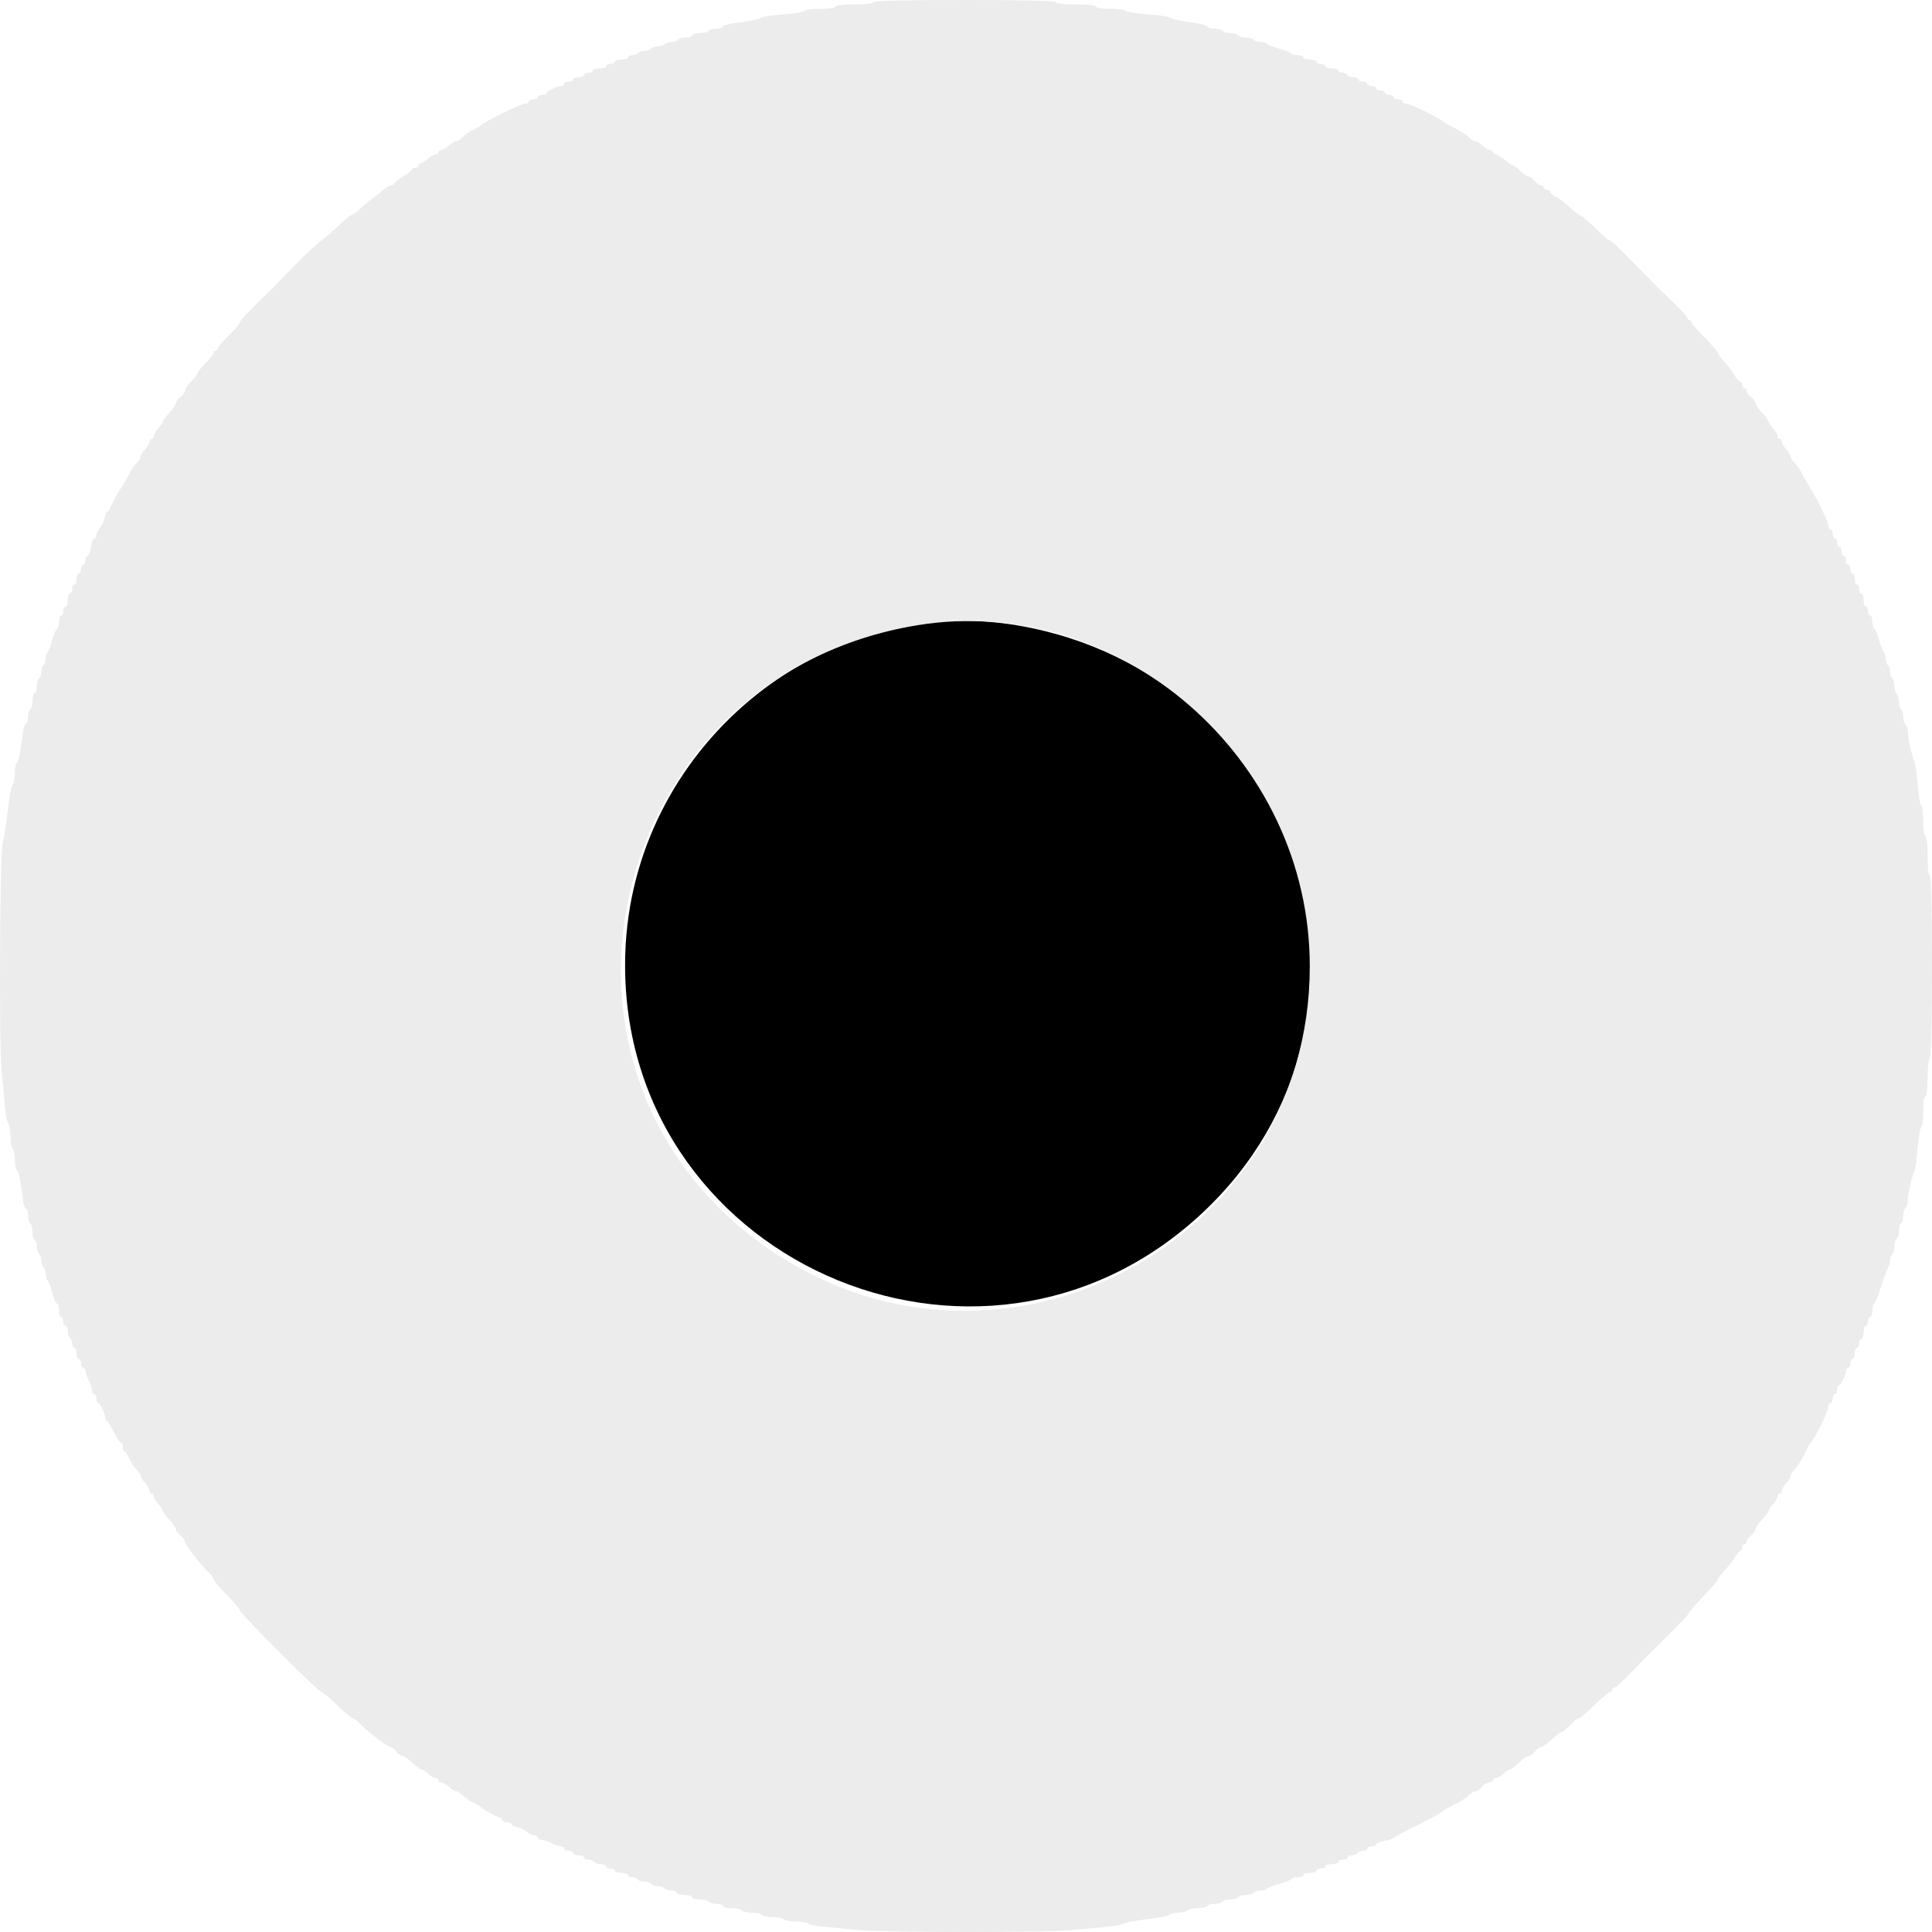
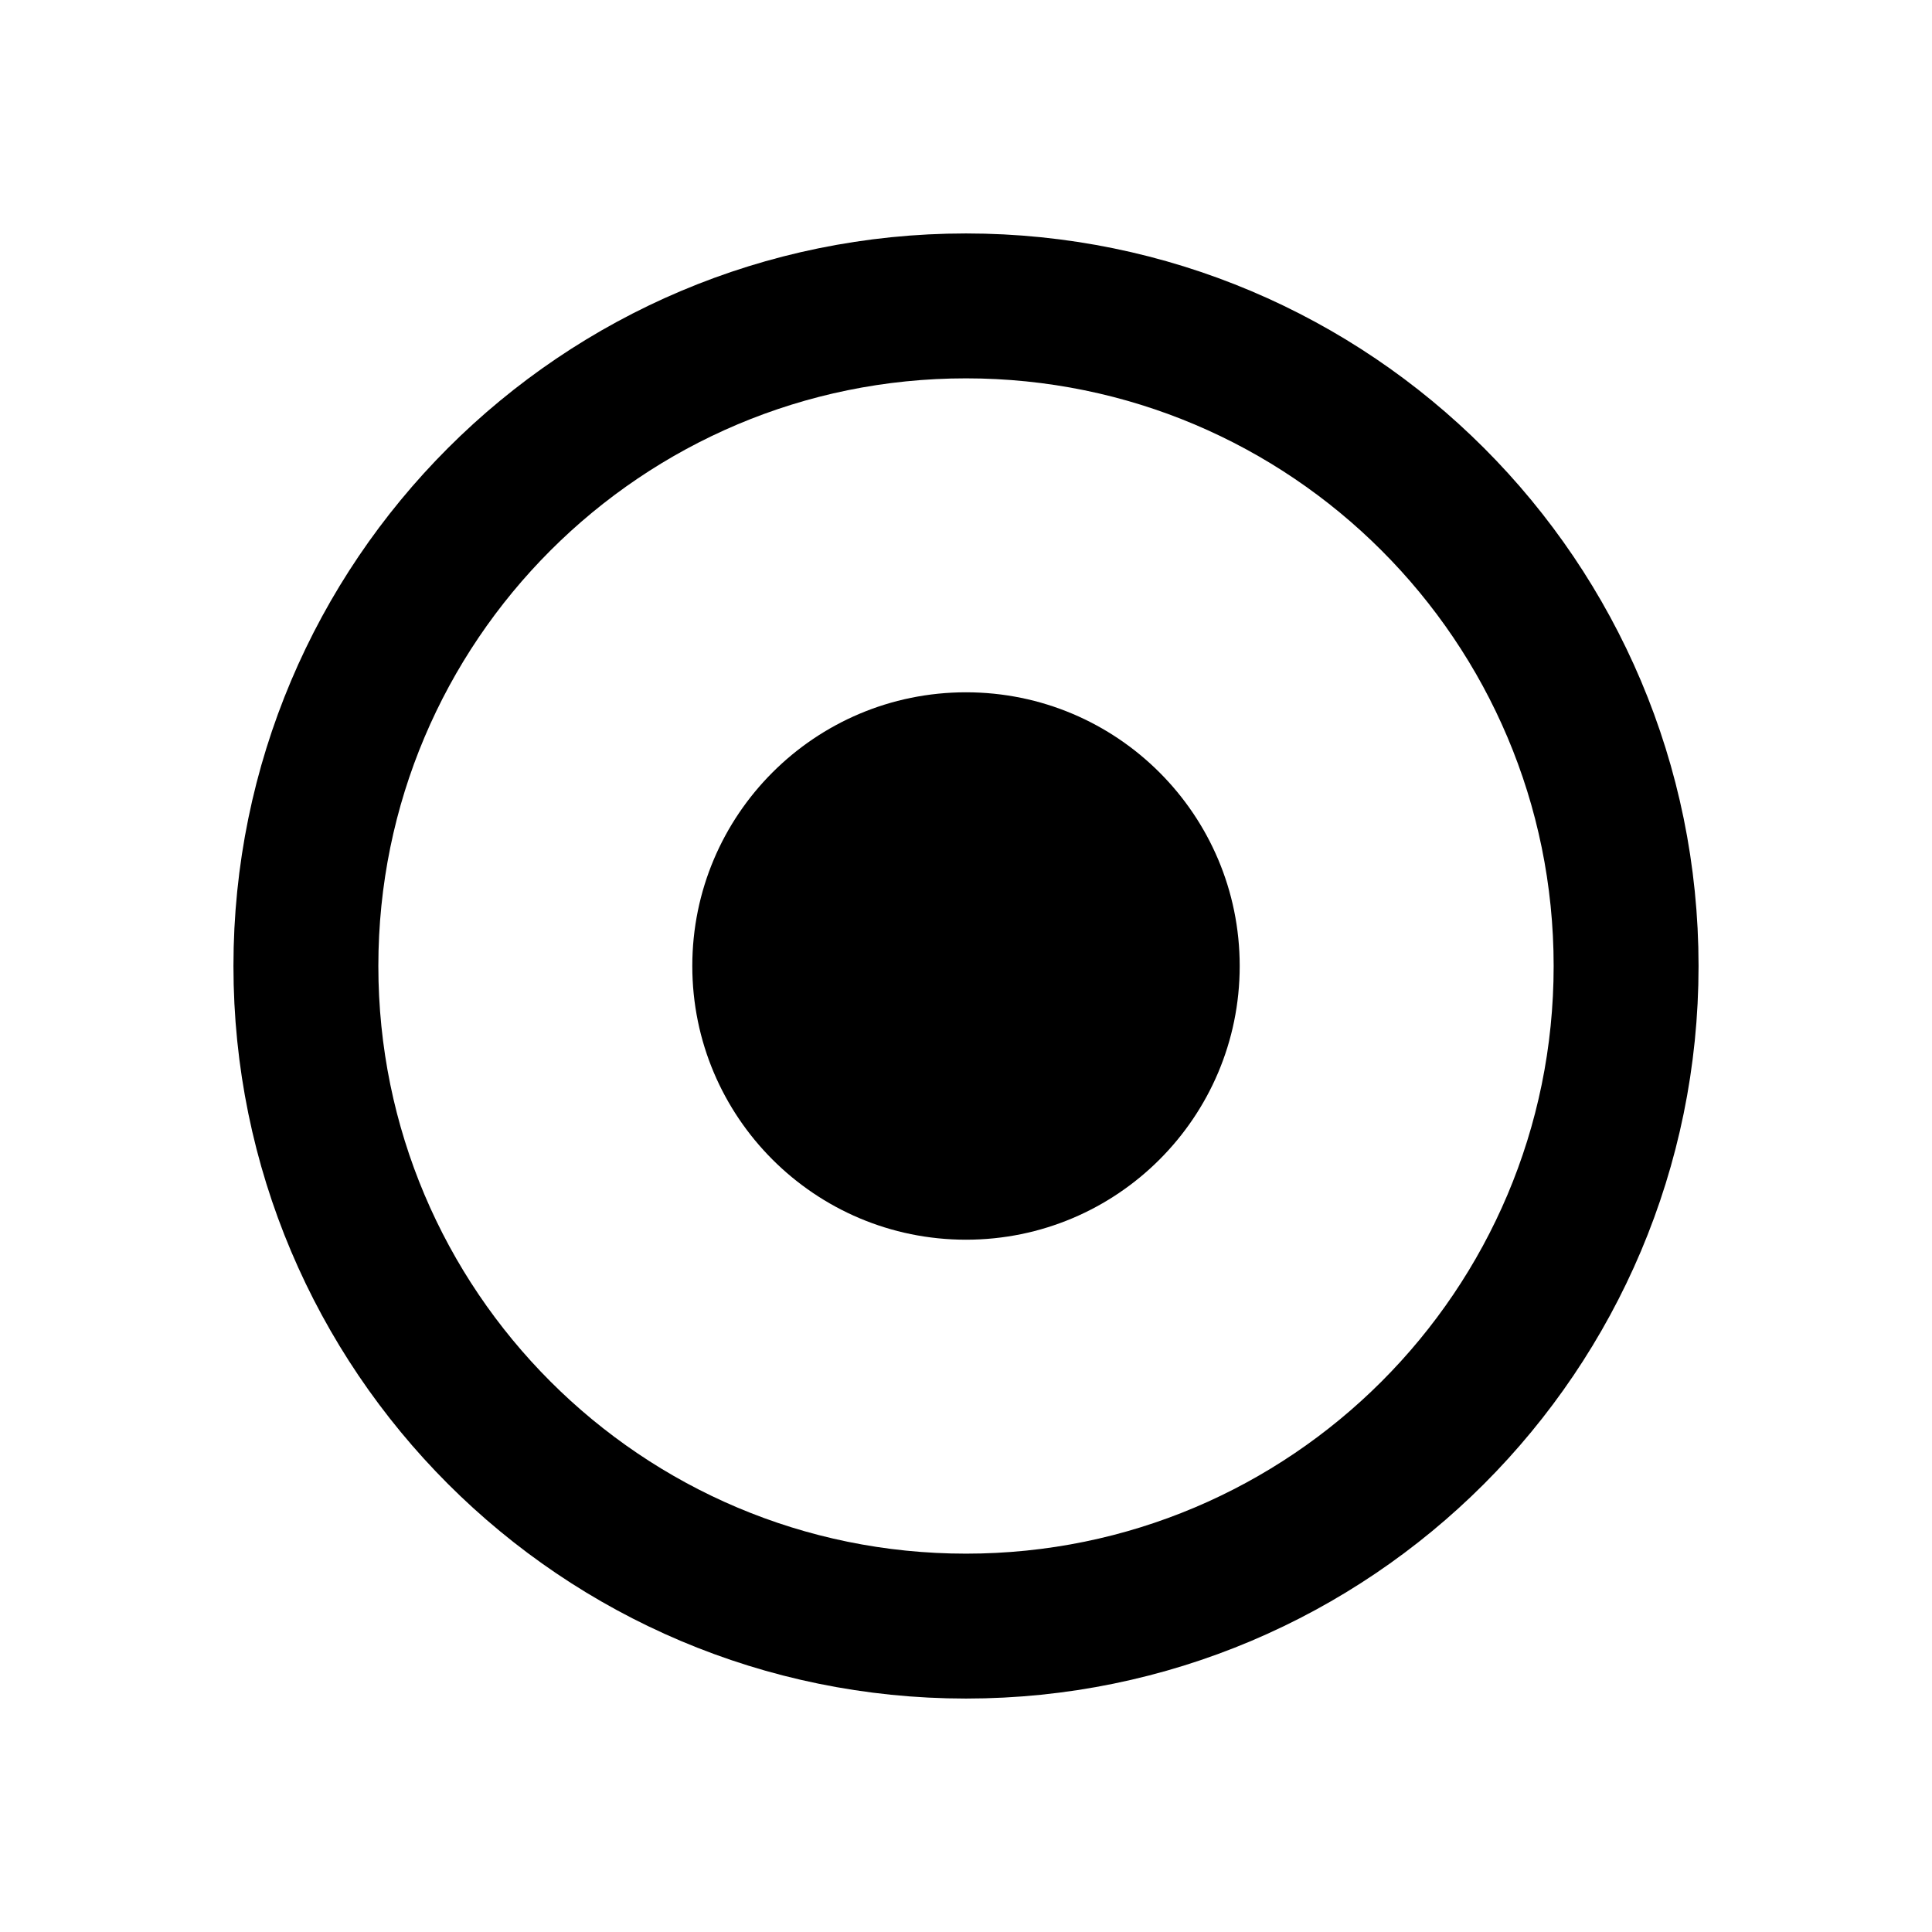
- <svg xmlns="http://www.w3.org/2000/svg" width="33" height="33" viewBox="0 0 33 33" fill="none">
-   <path fill-rule="evenodd" clip-rule="evenodd" d="M17.385 10.683C22.247 11.513 24.092 17.401 20.531 20.724C16.729 24.273 10.523 21.484 10.68 16.297C10.786 12.799 14.002 10.106 17.385 10.683Z" fill="black" />
-   <path fill-rule="evenodd" clip-rule="evenodd" d="M18.04 0.038C18.04 0.06 18.178 0.075 18.379 0.075C18.58 0.075 18.718 0.091 18.718 0.113C18.718 0.134 18.824 0.151 18.961 0.151C19.094 0.151 19.213 0.165 19.224 0.184C19.235 0.201 19.401 0.228 19.593 0.243C19.785 0.258 19.96 0.284 19.98 0.3C20.016 0.328 20.111 0.348 20.461 0.401C20.539 0.413 20.612 0.438 20.623 0.456C20.635 0.475 20.693 0.49 20.753 0.49C20.813 0.49 20.872 0.507 20.885 0.528C20.898 0.548 20.957 0.565 21.017 0.565C21.076 0.565 21.136 0.582 21.149 0.603C21.161 0.624 21.221 0.641 21.28 0.641C21.34 0.641 21.4 0.658 21.412 0.678C21.425 0.699 21.476 0.716 21.526 0.716C21.575 0.716 21.624 0.73 21.634 0.746C21.644 0.763 21.739 0.8 21.846 0.829C21.952 0.858 22.047 0.895 22.058 0.912C22.068 0.928 22.118 0.942 22.168 0.942C22.219 0.942 22.26 0.959 22.26 0.98C22.26 1 22.311 1.017 22.373 1.017C22.436 1.017 22.486 1.034 22.486 1.055C22.486 1.076 22.52 1.093 22.562 1.093C22.603 1.093 22.637 1.11 22.637 1.13C22.637 1.151 22.688 1.168 22.75 1.168C22.812 1.168 22.863 1.185 22.863 1.206C22.863 1.227 22.897 1.243 22.939 1.243C22.98 1.243 23.014 1.26 23.014 1.281C23.014 1.302 23.056 1.319 23.108 1.319C23.16 1.319 23.202 1.336 23.202 1.357C23.202 1.377 23.236 1.394 23.278 1.394C23.319 1.394 23.353 1.411 23.353 1.432C23.353 1.453 23.387 1.47 23.428 1.47C23.47 1.47 23.504 1.487 23.504 1.507C23.504 1.528 23.538 1.545 23.579 1.545C23.621 1.545 23.655 1.562 23.655 1.583C23.655 1.603 23.689 1.62 23.73 1.62C23.771 1.62 23.805 1.637 23.805 1.658C23.805 1.679 23.839 1.696 23.881 1.696C23.922 1.696 23.956 1.713 23.956 1.733C23.956 1.754 23.986 1.771 24.023 1.771C24.088 1.771 24.595 2.018 24.634 2.068C24.645 2.081 24.738 2.134 24.842 2.185C24.945 2.237 25.057 2.308 25.091 2.345C25.125 2.382 25.172 2.412 25.196 2.412C25.221 2.412 25.277 2.445 25.321 2.487C25.366 2.528 25.424 2.562 25.452 2.562C25.479 2.562 25.501 2.579 25.501 2.6C25.501 2.621 25.522 2.638 25.548 2.638C25.574 2.638 25.645 2.68 25.705 2.732C25.765 2.784 25.828 2.826 25.844 2.826C25.861 2.826 25.917 2.868 25.969 2.92C26.02 2.972 26.085 3.014 26.113 3.014C26.14 3.014 26.187 3.048 26.217 3.09C26.247 3.131 26.293 3.165 26.32 3.165C26.346 3.165 26.368 3.182 26.368 3.203C26.368 3.224 26.393 3.241 26.424 3.241C26.455 3.241 26.481 3.257 26.481 3.277C26.481 3.297 26.527 3.338 26.584 3.368C26.641 3.398 26.754 3.483 26.834 3.558C26.914 3.632 26.995 3.693 27.012 3.693C27.03 3.693 27.138 3.786 27.252 3.9C27.366 4.014 27.475 4.107 27.495 4.107C27.515 4.107 27.647 4.226 27.788 4.372C28.168 4.763 28.335 4.931 28.589 5.173C28.715 5.293 28.817 5.407 28.817 5.427C28.817 5.447 28.834 5.464 28.855 5.464C28.876 5.464 28.892 5.481 28.892 5.501C28.892 5.522 28.994 5.642 29.119 5.768C29.243 5.895 29.345 6.013 29.345 6.033C29.345 6.052 29.397 6.122 29.462 6.189C29.526 6.257 29.603 6.358 29.632 6.415C29.662 6.472 29.702 6.519 29.723 6.519C29.743 6.519 29.759 6.544 29.759 6.575C29.759 6.606 29.776 6.632 29.797 6.632C29.818 6.632 29.835 6.654 29.835 6.68C29.835 6.707 29.869 6.753 29.91 6.783C29.951 6.812 29.985 6.859 29.985 6.885C29.985 6.912 30.036 6.987 30.098 7.052C30.161 7.117 30.211 7.186 30.211 7.204C30.211 7.223 30.245 7.274 30.287 7.319C30.328 7.363 30.362 7.422 30.362 7.449C30.362 7.476 30.379 7.498 30.4 7.498C30.421 7.498 30.438 7.521 30.438 7.548C30.438 7.575 30.471 7.634 30.513 7.678C30.554 7.723 30.588 7.779 30.588 7.803C30.588 7.828 30.618 7.875 30.654 7.909C30.691 7.942 30.745 8.02 30.776 8.083C30.806 8.145 30.859 8.238 30.893 8.29C31.015 8.473 31.229 8.91 31.229 8.976C31.229 9.013 31.246 9.043 31.267 9.043C31.287 9.043 31.304 9.077 31.304 9.119C31.304 9.16 31.321 9.194 31.342 9.194C31.363 9.194 31.38 9.228 31.38 9.27C31.38 9.311 31.397 9.345 31.417 9.345C31.438 9.345 31.455 9.379 31.455 9.42C31.455 9.462 31.472 9.496 31.493 9.496C31.513 9.496 31.53 9.53 31.53 9.571C31.53 9.612 31.547 9.646 31.568 9.646C31.589 9.646 31.606 9.68 31.606 9.722C31.606 9.763 31.623 9.797 31.643 9.797C31.664 9.797 31.681 9.839 31.681 9.891C31.681 9.943 31.698 9.985 31.719 9.985C31.739 9.985 31.756 10.019 31.756 10.061C31.756 10.102 31.773 10.136 31.794 10.136C31.815 10.136 31.832 10.187 31.832 10.249C31.832 10.311 31.849 10.362 31.869 10.362C31.89 10.362 31.907 10.396 31.907 10.438C31.907 10.479 31.924 10.513 31.945 10.513C31.966 10.513 31.983 10.564 31.983 10.626C31.983 10.688 31.996 10.739 32.014 10.739C32.03 10.739 32.068 10.825 32.096 10.93C32.125 11.035 32.162 11.129 32.178 11.139C32.195 11.15 32.209 11.198 32.209 11.248C32.209 11.297 32.226 11.348 32.246 11.361C32.267 11.374 32.284 11.425 32.284 11.474C32.284 11.523 32.301 11.574 32.322 11.587C32.342 11.6 32.359 11.659 32.359 11.719C32.359 11.778 32.376 11.838 32.397 11.851C32.418 11.864 32.435 11.923 32.435 11.982C32.435 12.042 32.452 12.102 32.472 12.114C32.493 12.127 32.51 12.187 32.51 12.246C32.51 12.306 32.527 12.365 32.548 12.378C32.569 12.391 32.586 12.443 32.586 12.493C32.586 12.6 32.656 12.916 32.7 13.004C32.716 13.037 32.742 13.219 32.757 13.409C32.772 13.598 32.798 13.754 32.816 13.754C32.834 13.754 32.849 13.872 32.849 14.017C32.849 14.168 32.865 14.281 32.887 14.281C32.909 14.281 32.925 14.419 32.925 14.62C32.925 14.821 32.94 14.959 32.962 14.959C32.987 14.959 33 15.499 33 16.502C33 17.49 32.986 18.053 32.962 18.068C32.942 18.081 32.925 18.234 32.925 18.409C32.925 18.596 32.909 18.727 32.887 18.727C32.865 18.727 32.849 18.84 32.849 18.991C32.849 19.136 32.834 19.255 32.816 19.255C32.798 19.255 32.772 19.41 32.757 19.6C32.742 19.79 32.716 19.972 32.7 20.005C32.656 20.092 32.586 20.409 32.586 20.515C32.586 20.566 32.569 20.617 32.548 20.63C32.527 20.643 32.51 20.702 32.51 20.762C32.51 20.822 32.493 20.881 32.472 20.894C32.452 20.907 32.435 20.966 32.435 21.026C32.435 21.086 32.418 21.145 32.397 21.158C32.376 21.171 32.359 21.23 32.359 21.29C32.359 21.349 32.342 21.409 32.322 21.422C32.301 21.434 32.284 21.483 32.284 21.529C32.284 21.576 32.27 21.63 32.252 21.65C32.235 21.669 32.18 21.817 32.13 21.977C32.08 22.138 32.026 22.269 32.011 22.269C31.995 22.269 31.983 22.32 31.983 22.382C31.983 22.445 31.966 22.495 31.945 22.495C31.924 22.495 31.907 22.529 31.907 22.571C31.907 22.612 31.89 22.646 31.869 22.646C31.849 22.646 31.832 22.697 31.832 22.759C31.832 22.821 31.815 22.872 31.794 22.872C31.773 22.872 31.756 22.906 31.756 22.948C31.756 22.989 31.739 23.023 31.719 23.023C31.698 23.023 31.681 23.065 31.681 23.117C31.681 23.169 31.664 23.211 31.643 23.211C31.623 23.211 31.606 23.245 31.606 23.287C31.606 23.328 31.589 23.362 31.568 23.362C31.547 23.362 31.53 23.384 31.53 23.411C31.53 23.48 31.442 23.663 31.408 23.663C31.392 23.663 31.38 23.698 31.38 23.739C31.38 23.78 31.363 23.814 31.342 23.814C31.321 23.814 31.304 23.848 31.304 23.89C31.304 23.931 31.287 23.965 31.267 23.965C31.246 23.965 31.229 23.995 31.229 24.031C31.229 24.106 30.998 24.574 30.927 24.643C30.916 24.654 30.866 24.747 30.814 24.851C30.763 24.954 30.692 25.066 30.655 25.1C30.618 25.133 30.588 25.181 30.588 25.205C30.588 25.229 30.554 25.286 30.513 25.33C30.471 25.375 30.438 25.433 30.438 25.46C30.438 25.488 30.421 25.51 30.4 25.51C30.379 25.51 30.362 25.532 30.362 25.559C30.362 25.587 30.328 25.645 30.287 25.69C30.245 25.734 30.211 25.786 30.211 25.804C30.211 25.823 30.161 25.891 30.098 25.956C30.036 26.021 29.985 26.096 29.985 26.123C29.985 26.15 29.951 26.196 29.91 26.226C29.869 26.256 29.835 26.302 29.835 26.328C29.835 26.355 29.818 26.377 29.797 26.377C29.776 26.377 29.759 26.402 29.759 26.433C29.759 26.464 29.746 26.49 29.73 26.49C29.713 26.49 29.672 26.537 29.639 26.594C29.605 26.651 29.525 26.753 29.461 26.82C29.397 26.886 29.345 26.956 29.345 26.975C29.345 26.993 29.235 27.122 29.1 27.261C28.965 27.399 28.855 27.527 28.855 27.544C28.855 27.561 28.694 27.734 28.498 27.927C28.302 28.121 28.124 28.297 28.103 28.317C28.082 28.338 27.964 28.461 27.84 28.59C27.717 28.72 27.598 28.826 27.576 28.826C27.554 28.826 27.536 28.843 27.536 28.864C27.536 28.884 27.519 28.901 27.498 28.901C27.478 28.901 27.358 29.003 27.231 29.127C27.105 29.252 26.985 29.353 26.964 29.353C26.943 29.353 26.878 29.404 26.82 29.466C26.762 29.529 26.699 29.579 26.681 29.579C26.662 29.579 26.584 29.639 26.507 29.711C26.43 29.784 26.346 29.843 26.319 29.843C26.293 29.843 26.247 29.877 26.217 29.919C26.187 29.96 26.141 29.994 26.114 29.994C26.087 29.994 26.012 30.045 25.947 30.107C25.882 30.169 25.814 30.22 25.795 30.22C25.777 30.22 25.725 30.254 25.681 30.295C25.636 30.337 25.578 30.371 25.55 30.371C25.523 30.371 25.501 30.388 25.501 30.409C25.501 30.429 25.471 30.446 25.434 30.446C25.397 30.446 25.343 30.48 25.313 30.521C25.283 30.563 25.234 30.597 25.205 30.597C25.176 30.597 25.125 30.627 25.091 30.663C25.057 30.7 24.945 30.772 24.842 30.823C24.738 30.875 24.633 30.936 24.607 30.96C24.582 30.984 24.396 31.084 24.193 31.183C23.99 31.282 23.816 31.375 23.805 31.391C23.795 31.406 23.723 31.431 23.645 31.445C23.567 31.46 23.504 31.487 23.504 31.506C23.504 31.524 23.47 31.539 23.428 31.539C23.387 31.539 23.353 31.556 23.353 31.577C23.353 31.597 23.32 31.614 23.28 31.614C23.24 31.614 23.196 31.631 23.183 31.652C23.171 31.673 23.127 31.69 23.087 31.69C23.047 31.69 23.014 31.707 23.014 31.727C23.014 31.748 22.98 31.765 22.939 31.765C22.897 31.765 22.863 31.782 22.863 31.803C22.863 31.823 22.812 31.84 22.75 31.84C22.688 31.84 22.637 31.857 22.637 31.878C22.637 31.899 22.603 31.916 22.562 31.916C22.52 31.916 22.486 31.933 22.486 31.953C22.486 31.974 22.436 31.991 22.373 31.991C22.311 31.991 22.26 32.008 22.26 32.029C22.26 32.05 22.219 32.066 22.168 32.066C22.118 32.066 22.068 32.08 22.058 32.097C22.047 32.113 21.952 32.151 21.846 32.179C21.739 32.208 21.644 32.246 21.634 32.262C21.624 32.279 21.575 32.292 21.526 32.292C21.476 32.292 21.425 32.309 21.412 32.33C21.4 32.351 21.34 32.368 21.28 32.368C21.221 32.368 21.161 32.385 21.149 32.406C21.136 32.426 21.076 32.443 21.017 32.443C20.957 32.443 20.898 32.46 20.885 32.481C20.872 32.502 20.813 32.519 20.753 32.519C20.693 32.519 20.634 32.536 20.621 32.556C20.608 32.577 20.532 32.594 20.451 32.594C20.371 32.594 20.295 32.611 20.282 32.632C20.269 32.652 20.204 32.669 20.137 32.669C20.069 32.669 19.998 32.685 19.979 32.703C19.959 32.722 19.866 32.747 19.773 32.759C19.335 32.814 19.259 32.827 19.189 32.858C19.148 32.877 19.012 32.901 18.888 32.913C18.763 32.924 18.5 32.949 18.303 32.967C17.832 33.012 15.149 33.011 14.667 32.966C14.46 32.947 14.188 32.922 14.064 32.91C13.94 32.898 13.822 32.874 13.802 32.855C13.783 32.836 13.686 32.82 13.588 32.82C13.49 32.82 13.399 32.803 13.386 32.782C13.373 32.762 13.288 32.745 13.197 32.745C13.107 32.745 13.022 32.728 13.009 32.707C12.996 32.686 12.92 32.669 12.839 32.669C12.759 32.669 12.683 32.652 12.67 32.632C12.657 32.611 12.58 32.594 12.498 32.594C12.416 32.594 12.35 32.577 12.35 32.556C12.35 32.536 12.3 32.519 12.239 32.519C12.178 32.519 12.117 32.502 12.105 32.481C12.092 32.46 12.023 32.443 11.952 32.443C11.88 32.443 11.822 32.426 11.822 32.406C11.822 32.385 11.763 32.368 11.69 32.368C11.618 32.368 11.558 32.351 11.558 32.33C11.558 32.309 11.517 32.292 11.466 32.292C11.416 32.292 11.364 32.276 11.351 32.255C11.338 32.234 11.287 32.217 11.238 32.217C11.189 32.217 11.138 32.2 11.125 32.179C11.112 32.159 11.061 32.142 11.012 32.142C10.963 32.142 10.912 32.125 10.899 32.104C10.886 32.083 10.842 32.066 10.802 32.066C10.762 32.066 10.729 32.05 10.729 32.029C10.729 32.008 10.678 31.991 10.616 31.991C10.554 31.991 10.503 31.974 10.503 31.953C10.503 31.933 10.469 31.916 10.428 31.916C10.386 31.916 10.352 31.899 10.352 31.878C10.352 31.857 10.311 31.84 10.26 31.84C10.21 31.84 10.158 31.823 10.145 31.803C10.132 31.782 10.089 31.765 10.049 31.765C10.008 31.765 9.976 31.748 9.976 31.727C9.976 31.707 9.933 31.69 9.881 31.69C9.83 31.69 9.787 31.673 9.787 31.652C9.787 31.631 9.753 31.614 9.712 31.614C9.67 31.614 9.636 31.597 9.636 31.577C9.636 31.556 9.613 31.539 9.584 31.539C9.555 31.539 9.483 31.514 9.424 31.483C9.365 31.452 9.286 31.426 9.25 31.426C9.214 31.426 9.184 31.409 9.184 31.388C9.184 31.367 9.158 31.351 9.125 31.351C9.092 31.351 9.039 31.324 9.007 31.292C8.975 31.26 8.9 31.224 8.841 31.212C8.781 31.2 8.732 31.176 8.732 31.157C8.732 31.139 8.698 31.124 8.657 31.124C8.615 31.124 8.581 31.109 8.581 31.091C8.581 31.073 8.552 31.048 8.515 31.037C8.451 31.017 8.242 30.898 8.204 30.861C8.194 30.85 8.135 30.816 8.073 30.785C8.01 30.755 7.932 30.7 7.899 30.663C7.865 30.627 7.818 30.597 7.793 30.597C7.769 30.597 7.713 30.563 7.668 30.521C7.624 30.48 7.565 30.446 7.538 30.446C7.511 30.446 7.488 30.429 7.488 30.409C7.488 30.388 7.466 30.371 7.439 30.371C7.412 30.371 7.353 30.337 7.309 30.295C7.264 30.254 7.213 30.22 7.194 30.22C7.176 30.22 7.107 30.169 7.042 30.107C6.977 30.045 6.902 29.994 6.875 29.994C6.849 29.994 6.802 29.96 6.772 29.919C6.743 29.877 6.699 29.843 6.676 29.843C6.625 29.843 6.301 29.599 6.164 29.457C6.109 29.4 6.049 29.353 6.03 29.353C6.011 29.353 5.89 29.252 5.761 29.127C5.632 29.003 5.51 28.901 5.49 28.901C5.442 28.901 4.097 27.556 4.097 27.507C4.097 27.487 3.995 27.366 3.871 27.24C3.747 27.114 3.645 26.994 3.645 26.973C3.645 26.951 3.598 26.89 3.541 26.834C3.399 26.698 3.155 26.374 3.155 26.322C3.155 26.299 3.121 26.256 3.08 26.226C3.038 26.196 3.004 26.15 3.004 26.123C3.004 26.096 2.953 26.021 2.891 25.956C2.829 25.891 2.778 25.823 2.778 25.804C2.778 25.786 2.744 25.734 2.703 25.69C2.661 25.645 2.627 25.587 2.627 25.559C2.627 25.532 2.61 25.51 2.59 25.51C2.569 25.51 2.552 25.488 2.552 25.46C2.552 25.433 2.518 25.375 2.477 25.33C2.435 25.286 2.401 25.229 2.401 25.205C2.401 25.181 2.37 25.133 2.332 25.1C2.295 25.066 2.24 24.984 2.21 24.916C2.181 24.849 2.144 24.794 2.128 24.794C2.113 24.794 2.1 24.76 2.1 24.719C2.1 24.677 2.085 24.643 2.068 24.643C2.05 24.643 1.995 24.563 1.946 24.464C1.896 24.366 1.842 24.28 1.827 24.273C1.811 24.266 1.798 24.24 1.798 24.214C1.798 24.148 1.709 23.966 1.676 23.965C1.66 23.965 1.648 23.931 1.648 23.89C1.648 23.848 1.631 23.814 1.61 23.814C1.589 23.814 1.572 23.785 1.572 23.748C1.572 23.712 1.546 23.634 1.515 23.575C1.484 23.515 1.459 23.443 1.459 23.414C1.459 23.386 1.442 23.362 1.421 23.362C1.401 23.362 1.384 23.328 1.384 23.287C1.384 23.245 1.367 23.211 1.346 23.211C1.325 23.211 1.308 23.169 1.308 23.117C1.308 23.065 1.291 23.023 1.271 23.023C1.25 23.023 1.233 22.99 1.233 22.95C1.233 22.91 1.216 22.866 1.195 22.854C1.175 22.841 1.158 22.789 1.158 22.738C1.158 22.688 1.141 22.646 1.12 22.646C1.099 22.646 1.082 22.612 1.082 22.571C1.082 22.529 1.065 22.495 1.045 22.495C1.024 22.495 1.007 22.445 1.007 22.382C1.007 22.32 0.993 22.269 0.976 22.269C0.959 22.269 0.922 22.184 0.893 22.079C0.865 21.974 0.828 21.879 0.811 21.869C0.794 21.859 0.781 21.81 0.781 21.761C0.781 21.711 0.764 21.66 0.743 21.648C0.722 21.635 0.705 21.584 0.705 21.535C0.705 21.485 0.689 21.434 0.668 21.422C0.647 21.409 0.63 21.348 0.63 21.287C0.63 21.227 0.613 21.177 0.592 21.177C0.572 21.177 0.555 21.118 0.555 21.047C0.555 20.976 0.538 20.907 0.517 20.894C0.496 20.881 0.479 20.821 0.479 20.76C0.479 20.699 0.464 20.649 0.445 20.649C0.427 20.649 0.402 20.577 0.39 20.489C0.339 20.104 0.319 20.007 0.287 19.987C0.268 19.976 0.253 19.892 0.253 19.801C0.253 19.71 0.236 19.626 0.216 19.613C0.195 19.6 0.178 19.509 0.178 19.411C0.178 19.313 0.162 19.216 0.143 19.197C0.124 19.177 0.1 19.059 0.088 18.935C0.077 18.81 0.049 18.514 0.027 18.275C-0.019 17.802 -0.002 14.557 0.046 14.394C0.072 14.307 0.103 14.102 0.162 13.622C0.175 13.518 0.201 13.417 0.219 13.397C0.238 13.378 0.253 13.29 0.253 13.202C0.253 13.114 0.268 13.033 0.287 13.021C0.319 13.002 0.339 12.905 0.39 12.52C0.402 12.431 0.427 12.359 0.445 12.359C0.464 12.359 0.479 12.309 0.479 12.248C0.479 12.188 0.496 12.127 0.517 12.114C0.538 12.102 0.555 12.033 0.555 11.961C0.555 11.89 0.572 11.832 0.592 11.832C0.613 11.832 0.63 11.782 0.63 11.721C0.63 11.66 0.647 11.6 0.668 11.587C0.689 11.574 0.705 11.523 0.705 11.474C0.705 11.425 0.722 11.374 0.743 11.361C0.764 11.348 0.781 11.297 0.781 11.248C0.781 11.198 0.794 11.15 0.811 11.139C0.828 11.129 0.865 11.035 0.893 10.93C0.922 10.825 0.959 10.739 0.976 10.739C0.993 10.739 1.007 10.688 1.007 10.626C1.007 10.564 1.024 10.513 1.045 10.513C1.065 10.513 1.082 10.479 1.082 10.438C1.082 10.396 1.099 10.362 1.12 10.362C1.141 10.362 1.158 10.311 1.158 10.249C1.158 10.187 1.175 10.136 1.195 10.136C1.216 10.136 1.233 10.102 1.233 10.061C1.233 10.019 1.25 9.985 1.271 9.985C1.291 9.985 1.308 9.943 1.308 9.891C1.308 9.839 1.325 9.797 1.346 9.797C1.367 9.797 1.384 9.763 1.384 9.722C1.384 9.68 1.401 9.646 1.421 9.646C1.442 9.646 1.459 9.612 1.459 9.571C1.459 9.53 1.475 9.496 1.494 9.496C1.512 9.496 1.539 9.428 1.553 9.345C1.567 9.262 1.594 9.194 1.613 9.194C1.632 9.194 1.648 9.167 1.648 9.135C1.648 9.102 1.674 9.049 1.706 9.017C1.738 8.985 1.774 8.91 1.786 8.85C1.798 8.791 1.818 8.742 1.831 8.742C1.845 8.742 1.879 8.687 1.908 8.62C1.937 8.552 2.006 8.429 2.06 8.346C2.114 8.263 2.183 8.145 2.214 8.083C2.244 8.02 2.299 7.942 2.335 7.909C2.371 7.875 2.401 7.828 2.401 7.803C2.401 7.779 2.435 7.723 2.477 7.678C2.518 7.634 2.552 7.575 2.552 7.548C2.552 7.521 2.569 7.498 2.59 7.498C2.61 7.498 2.627 7.476 2.627 7.449C2.627 7.422 2.661 7.363 2.703 7.319C2.744 7.274 2.778 7.223 2.778 7.204C2.778 7.186 2.829 7.117 2.891 7.052C2.953 6.987 3.004 6.912 3.004 6.885C3.004 6.859 3.038 6.812 3.08 6.783C3.121 6.753 3.155 6.706 3.155 6.68C3.155 6.653 3.206 6.578 3.268 6.513C3.33 6.448 3.381 6.381 3.381 6.364C3.381 6.347 3.44 6.274 3.513 6.201C3.585 6.129 3.645 6.052 3.645 6.03C3.645 6.009 3.662 5.991 3.682 5.991C3.703 5.991 3.72 5.973 3.72 5.951C3.72 5.929 3.805 5.828 3.909 5.728C4.012 5.627 4.097 5.527 4.097 5.507C4.097 5.476 4.223 5.344 4.659 4.917C4.68 4.897 4.846 4.727 5.028 4.54C5.21 4.353 5.418 4.158 5.491 4.107C5.563 4.056 5.705 3.933 5.805 3.834C5.906 3.736 6.006 3.655 6.028 3.655C6.049 3.655 6.094 3.625 6.127 3.587C6.161 3.55 6.256 3.469 6.339 3.408C6.422 3.347 6.523 3.267 6.563 3.231C6.603 3.195 6.658 3.165 6.685 3.165C6.713 3.165 6.735 3.152 6.735 3.136C6.735 3.121 6.803 3.066 6.886 3.014C6.968 2.963 7.036 2.908 7.036 2.893C7.036 2.877 7.062 2.864 7.093 2.864C7.124 2.864 7.149 2.847 7.149 2.826C7.149 2.805 7.167 2.788 7.189 2.788C7.21 2.788 7.264 2.754 7.309 2.713C7.353 2.672 7.412 2.638 7.439 2.638C7.466 2.638 7.488 2.621 7.488 2.6C7.488 2.579 7.511 2.562 7.538 2.562C7.565 2.562 7.624 2.528 7.668 2.487C7.713 2.445 7.769 2.412 7.793 2.412C7.818 2.412 7.865 2.382 7.899 2.345C7.932 2.309 8.01 2.254 8.073 2.223C8.135 2.192 8.194 2.158 8.204 2.148C8.273 2.079 8.896 1.771 8.966 1.771C9.003 1.771 9.033 1.754 9.033 1.733C9.033 1.713 9.067 1.696 9.109 1.696C9.15 1.696 9.184 1.679 9.184 1.658C9.184 1.637 9.218 1.62 9.26 1.62C9.301 1.62 9.335 1.608 9.335 1.592C9.336 1.558 9.518 1.47 9.587 1.47C9.614 1.47 9.636 1.453 9.636 1.432C9.636 1.411 9.67 1.394 9.712 1.394C9.753 1.394 9.787 1.377 9.787 1.357C9.787 1.336 9.83 1.319 9.881 1.319C9.933 1.319 9.976 1.302 9.976 1.281C9.976 1.26 10.009 1.243 10.051 1.243C10.092 1.243 10.126 1.227 10.126 1.206C10.126 1.185 10.177 1.168 10.239 1.168C10.302 1.168 10.352 1.151 10.352 1.13C10.352 1.11 10.386 1.093 10.428 1.093C10.469 1.093 10.503 1.076 10.503 1.055C10.503 1.034 10.554 1.017 10.616 1.017C10.678 1.017 10.729 1 10.729 0.98C10.729 0.959 10.762 0.942 10.802 0.942C10.842 0.942 10.886 0.925 10.899 0.904C10.912 0.884 10.963 0.867 11.012 0.867C11.061 0.867 11.112 0.85 11.125 0.829C11.138 0.808 11.189 0.791 11.238 0.791C11.287 0.791 11.338 0.774 11.351 0.754C11.364 0.733 11.415 0.716 11.464 0.716C11.513 0.716 11.564 0.699 11.577 0.678C11.59 0.658 11.65 0.641 11.711 0.641C11.772 0.641 11.822 0.624 11.822 0.603C11.822 0.582 11.88 0.565 11.952 0.565C12.023 0.565 12.092 0.548 12.105 0.528C12.117 0.507 12.178 0.49 12.239 0.49C12.3 0.49 12.35 0.475 12.35 0.456C12.35 0.437 12.422 0.413 12.51 0.401C12.818 0.361 12.972 0.33 13.009 0.3C13.03 0.284 13.204 0.258 13.395 0.244C13.587 0.229 13.744 0.202 13.744 0.184C13.744 0.166 13.863 0.151 14.008 0.151C14.158 0.151 14.271 0.135 14.271 0.113C14.271 0.091 14.403 0.075 14.592 0.075C14.78 0.075 14.912 0.06 14.912 0.038C14.912 0.013 15.459 0 16.476 0C17.493 0 18.04 0.013 18.04 0.038ZM15.666 10.68C10.327 11.558 8.748 18.386 13.192 21.374C17.109 24.008 22.372 21.216 22.372 16.504C22.372 12.945 19.111 10.113 15.666 10.68Z" fill="#ECECEC" />
+ <svg xmlns="http://www.w3.org/2000/svg" viewBox="0 0 24 24" width="24" height="24" fill="none" stroke="#000000" stroke-width="1.8" stroke-linecap="round" stroke-linejoin="round">
+   <circle cx="12" cy="12" r="8.2" />
+   <circle cx="12" cy="12" r="3.4" fill="#000000" stroke="none" />
</svg>
